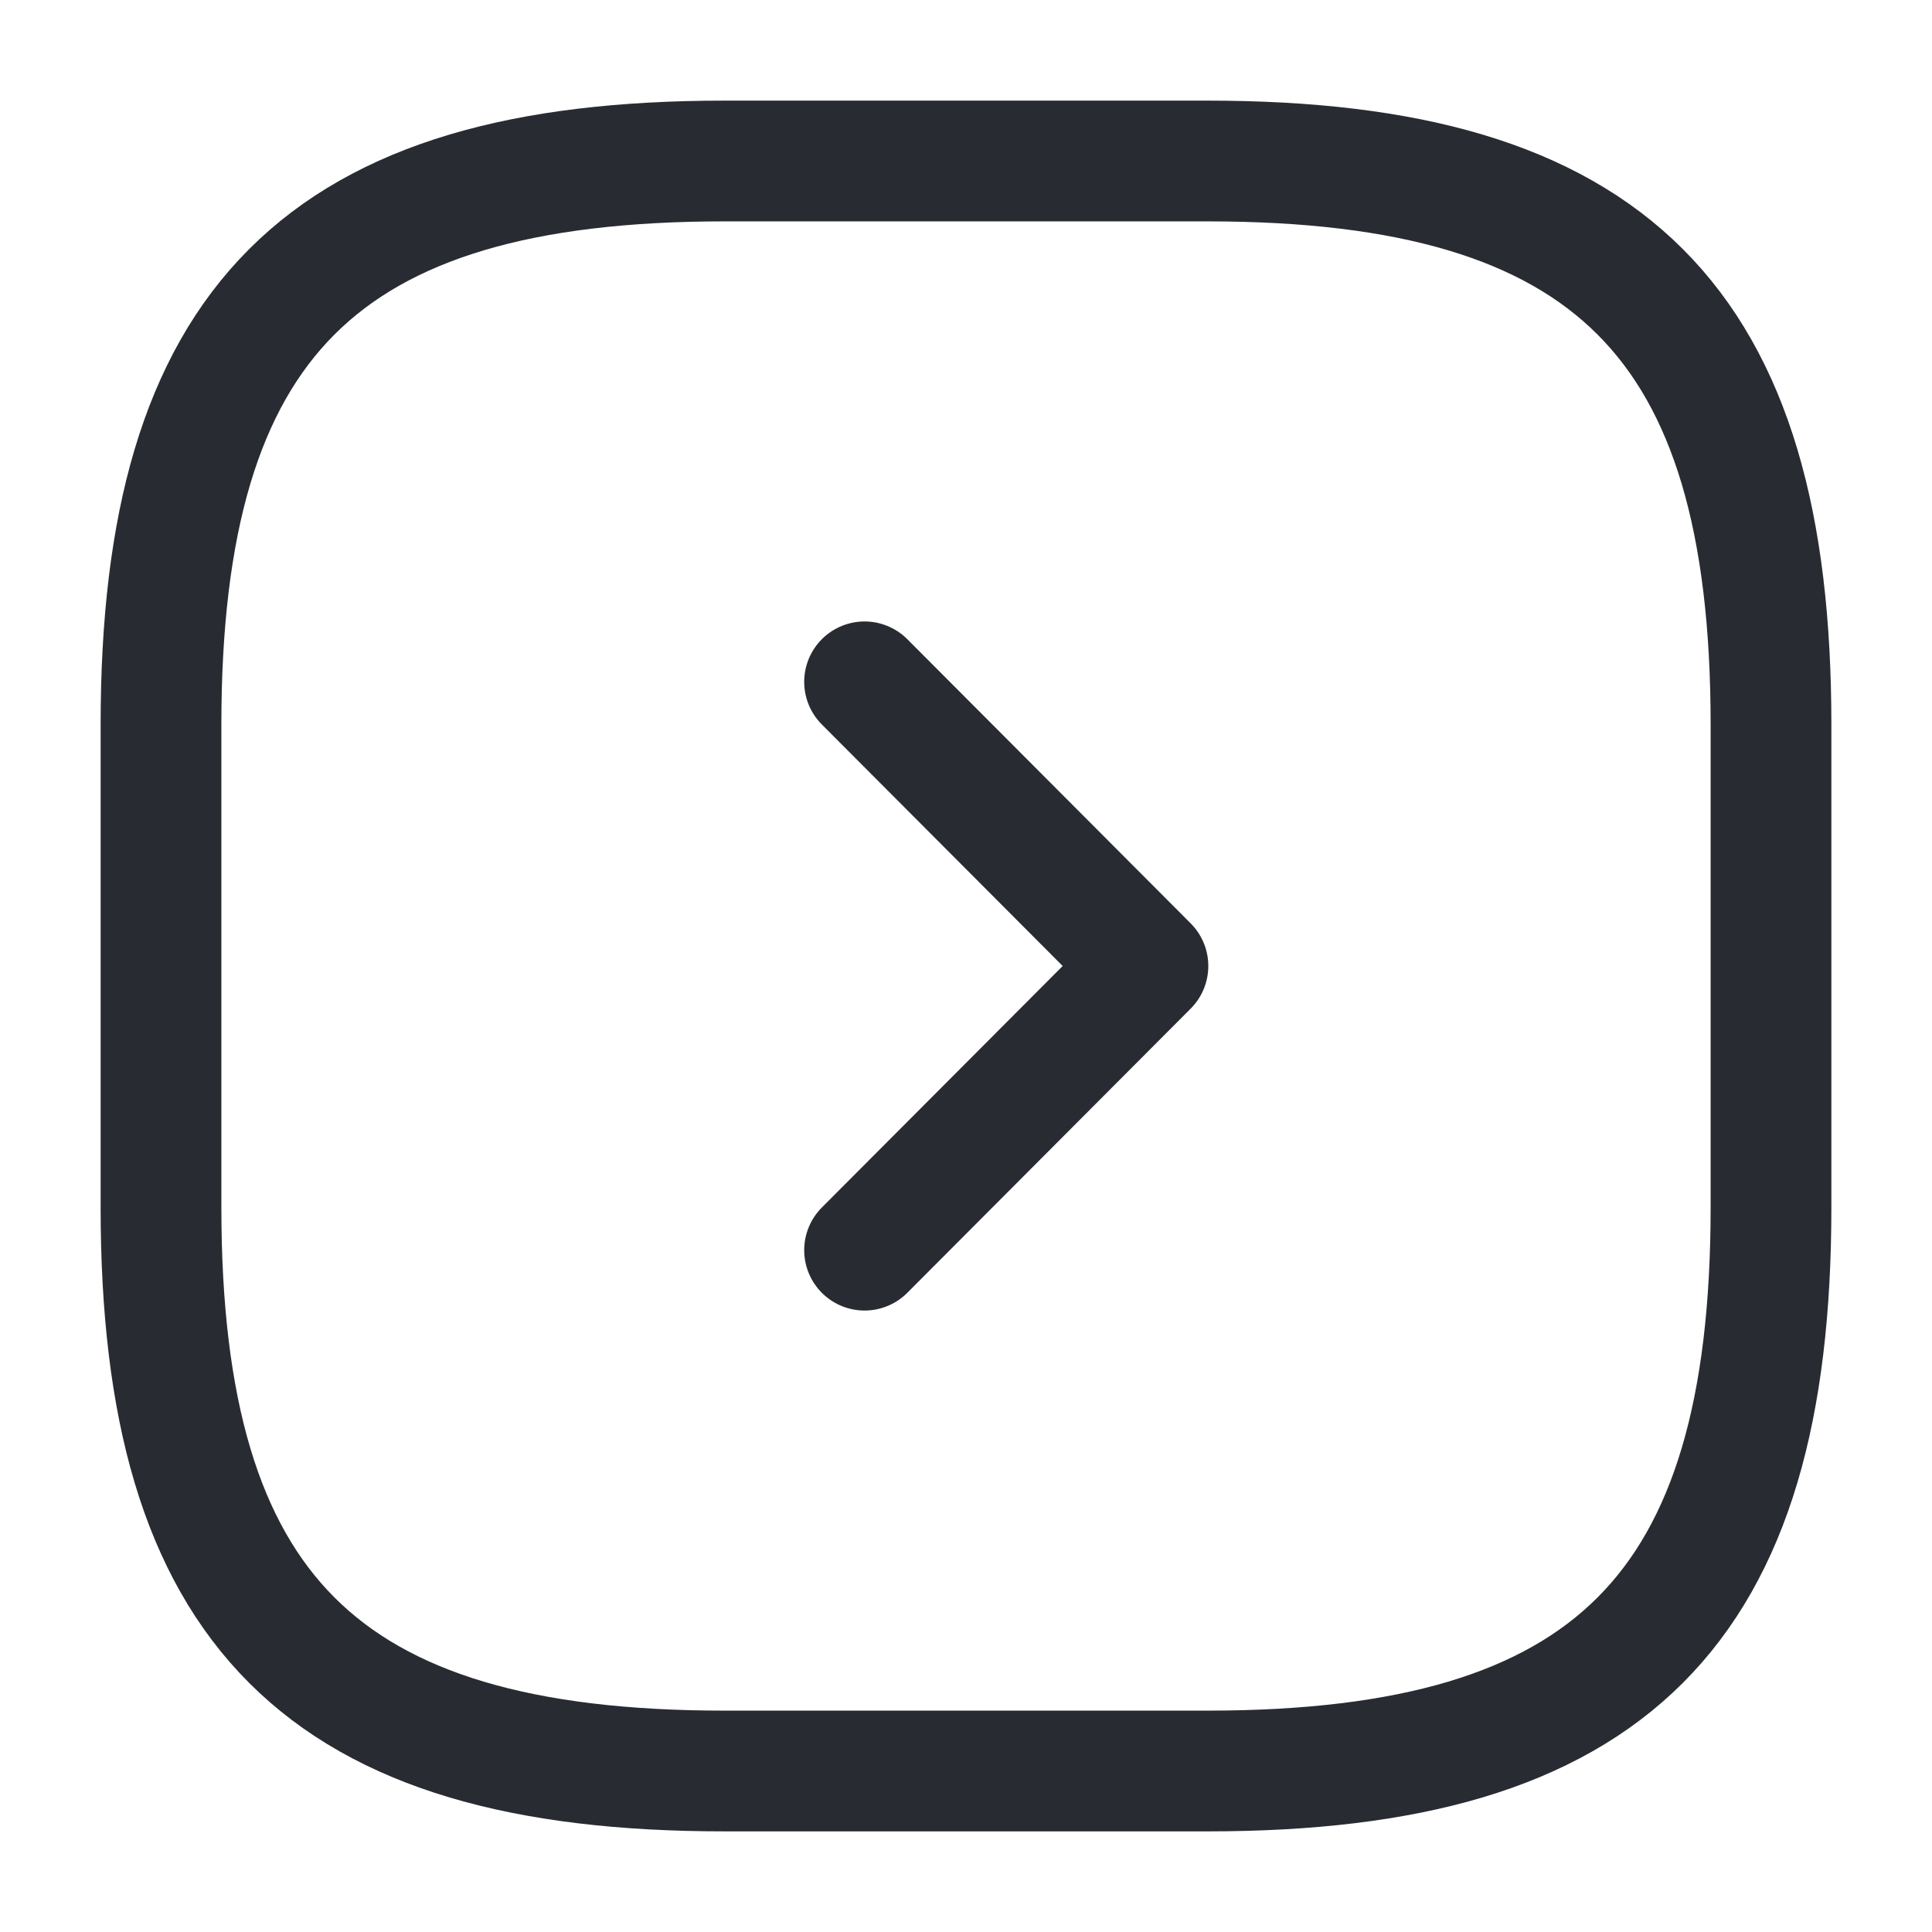
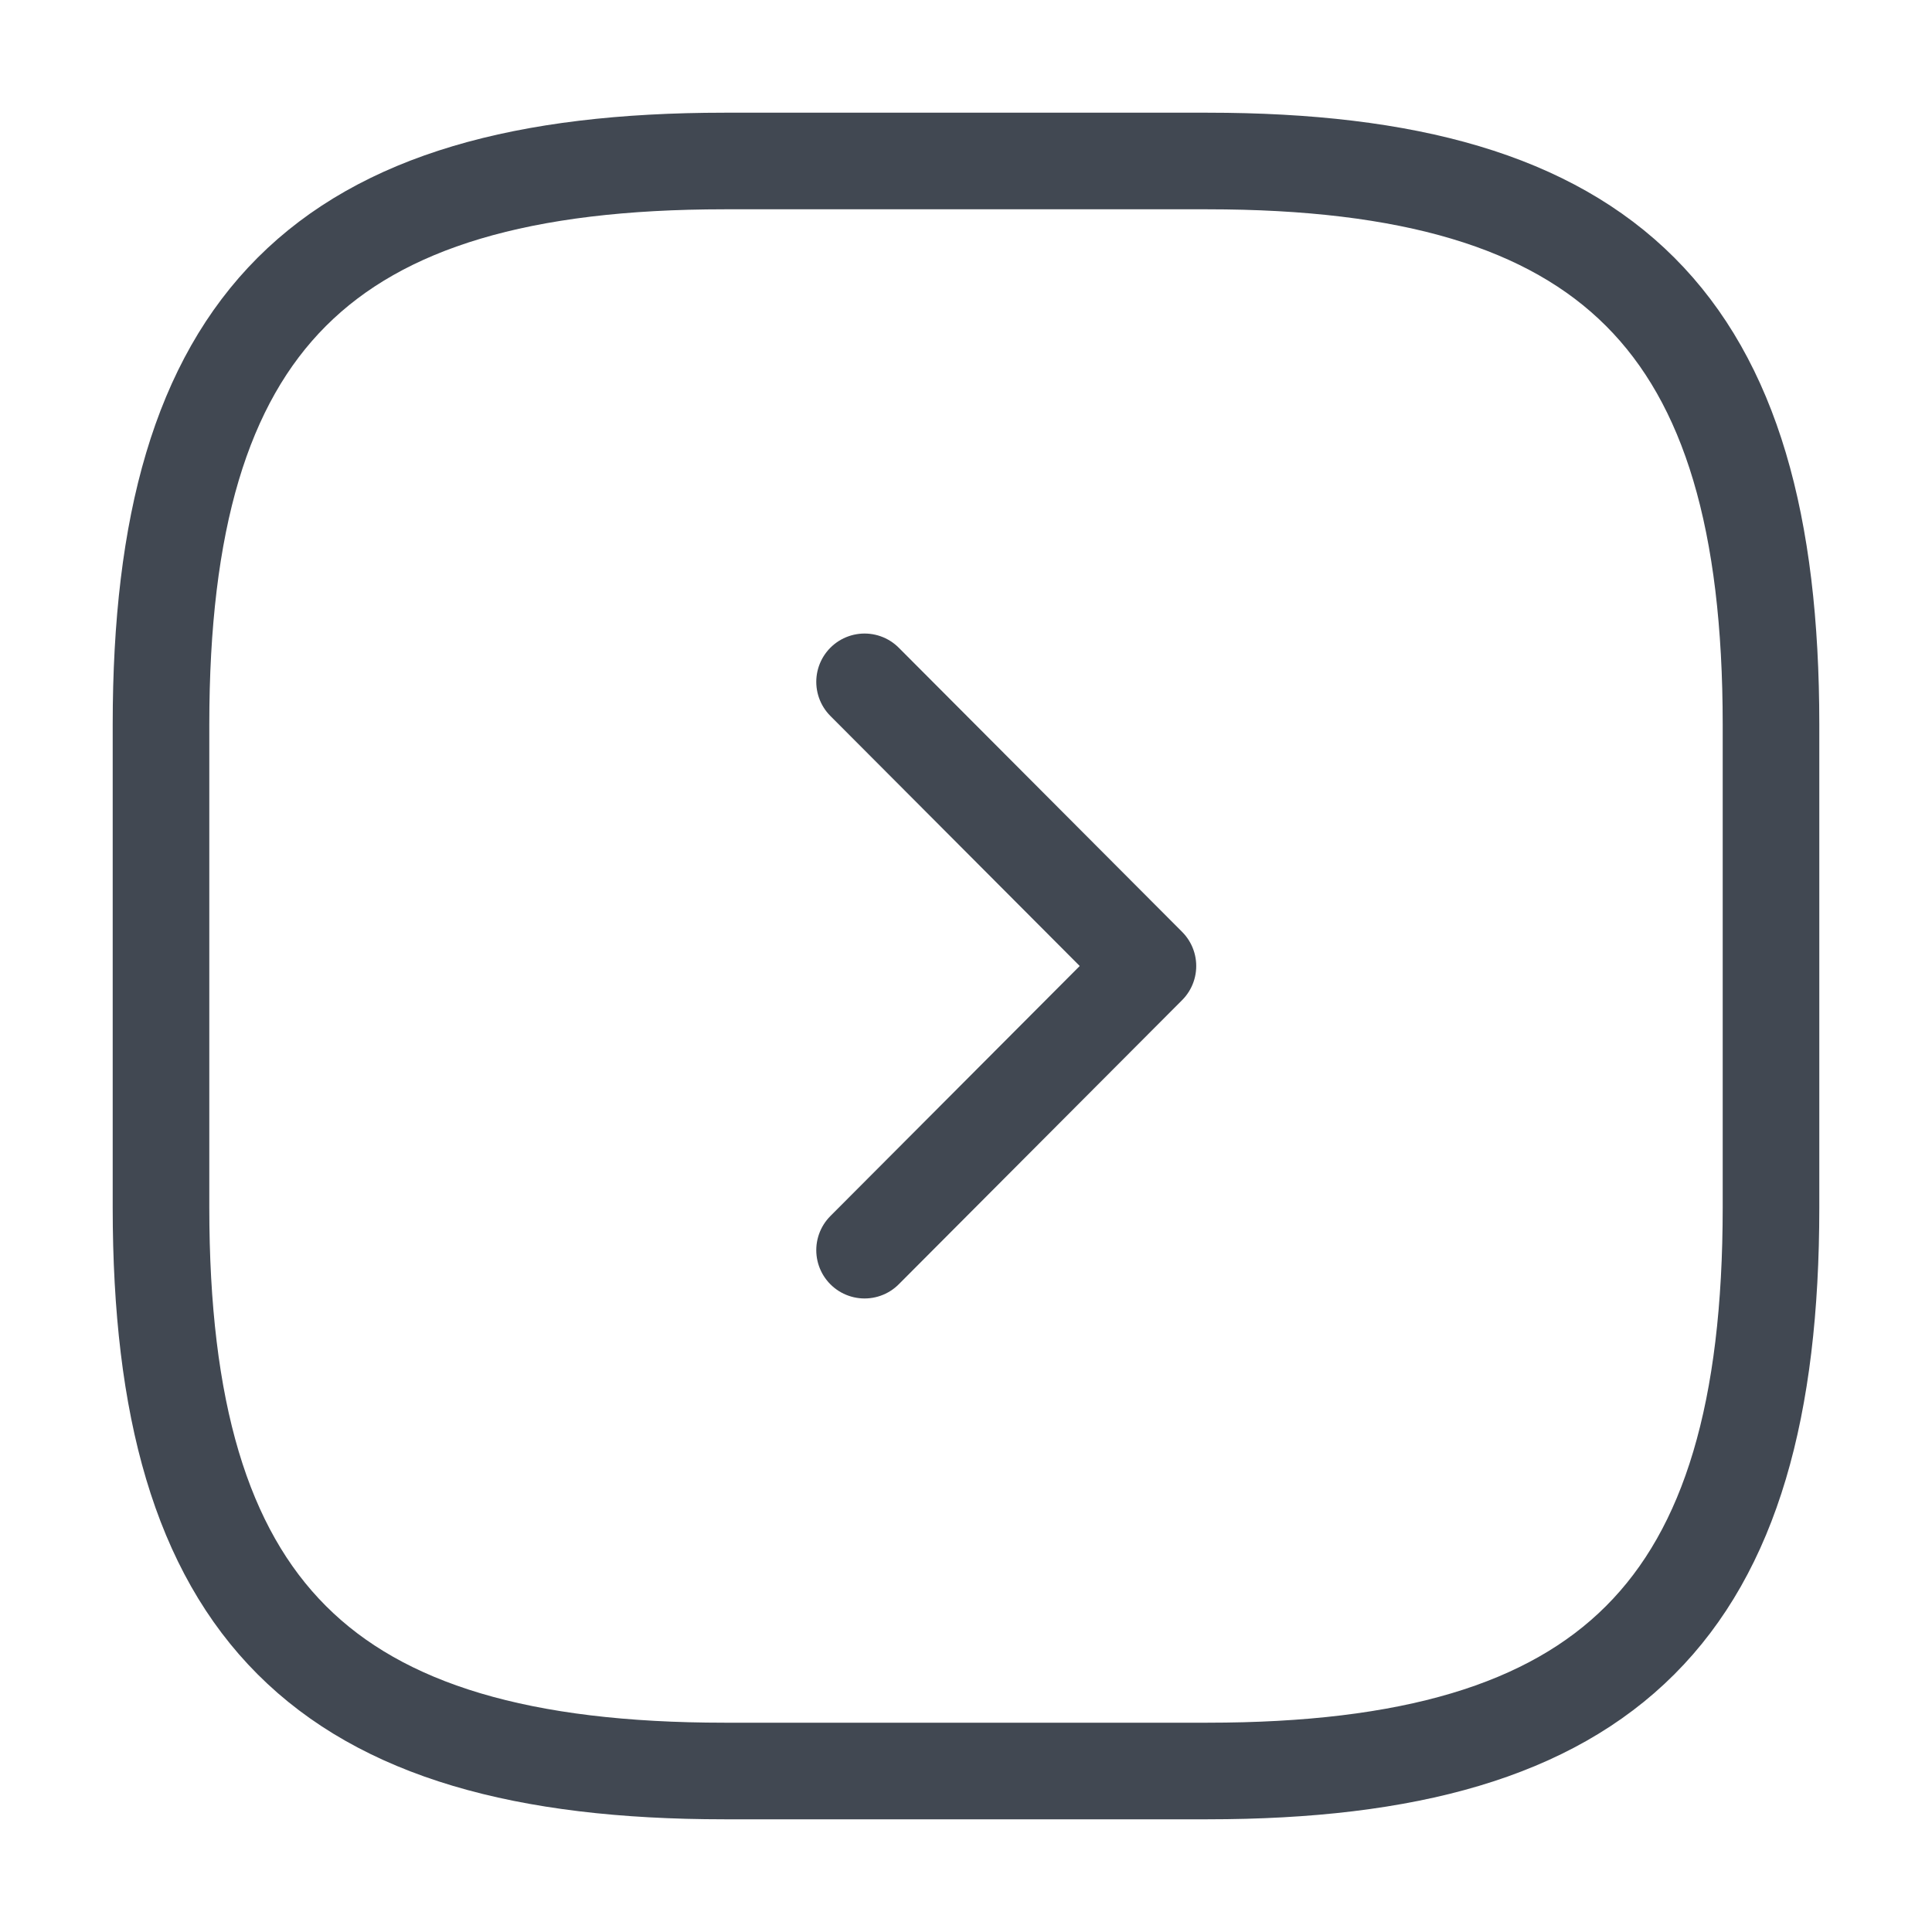
<svg xmlns="http://www.w3.org/2000/svg" width="24" height="24" viewBox="0 0 24 24" fill="none">
-   <path d="M9 22H15C20 22 22 20 22 15V9C22 4 20 2 15 2H9C4 2 2 4 2 9V15C2 20 4 22 9 22Z" stroke="#282C32" stroke-width="1.5" stroke-linecap="round" stroke-linejoin="round" />
-   <path d="M10.74 15.53L14.26 12L10.74 8.47" stroke="#282C32" stroke-width="1.5" stroke-linecap="round" stroke-linejoin="round" />
+   <path d="M9 22H15C20 22 22 20 22 15V9C22 4 20 2 15 2H9C4 2 2 4 2 9V15C2 20 4 22 9 22Z" stroke="#414852" stroke-width="1.2" stroke-linecap="round" stroke-linejoin="round" />
+   <path d="M10.74 15.53L14.26 12L10.74 8.47" stroke="#414852" stroke-width="1.2" stroke-linecap="round" stroke-linejoin="round" />
</svg>
